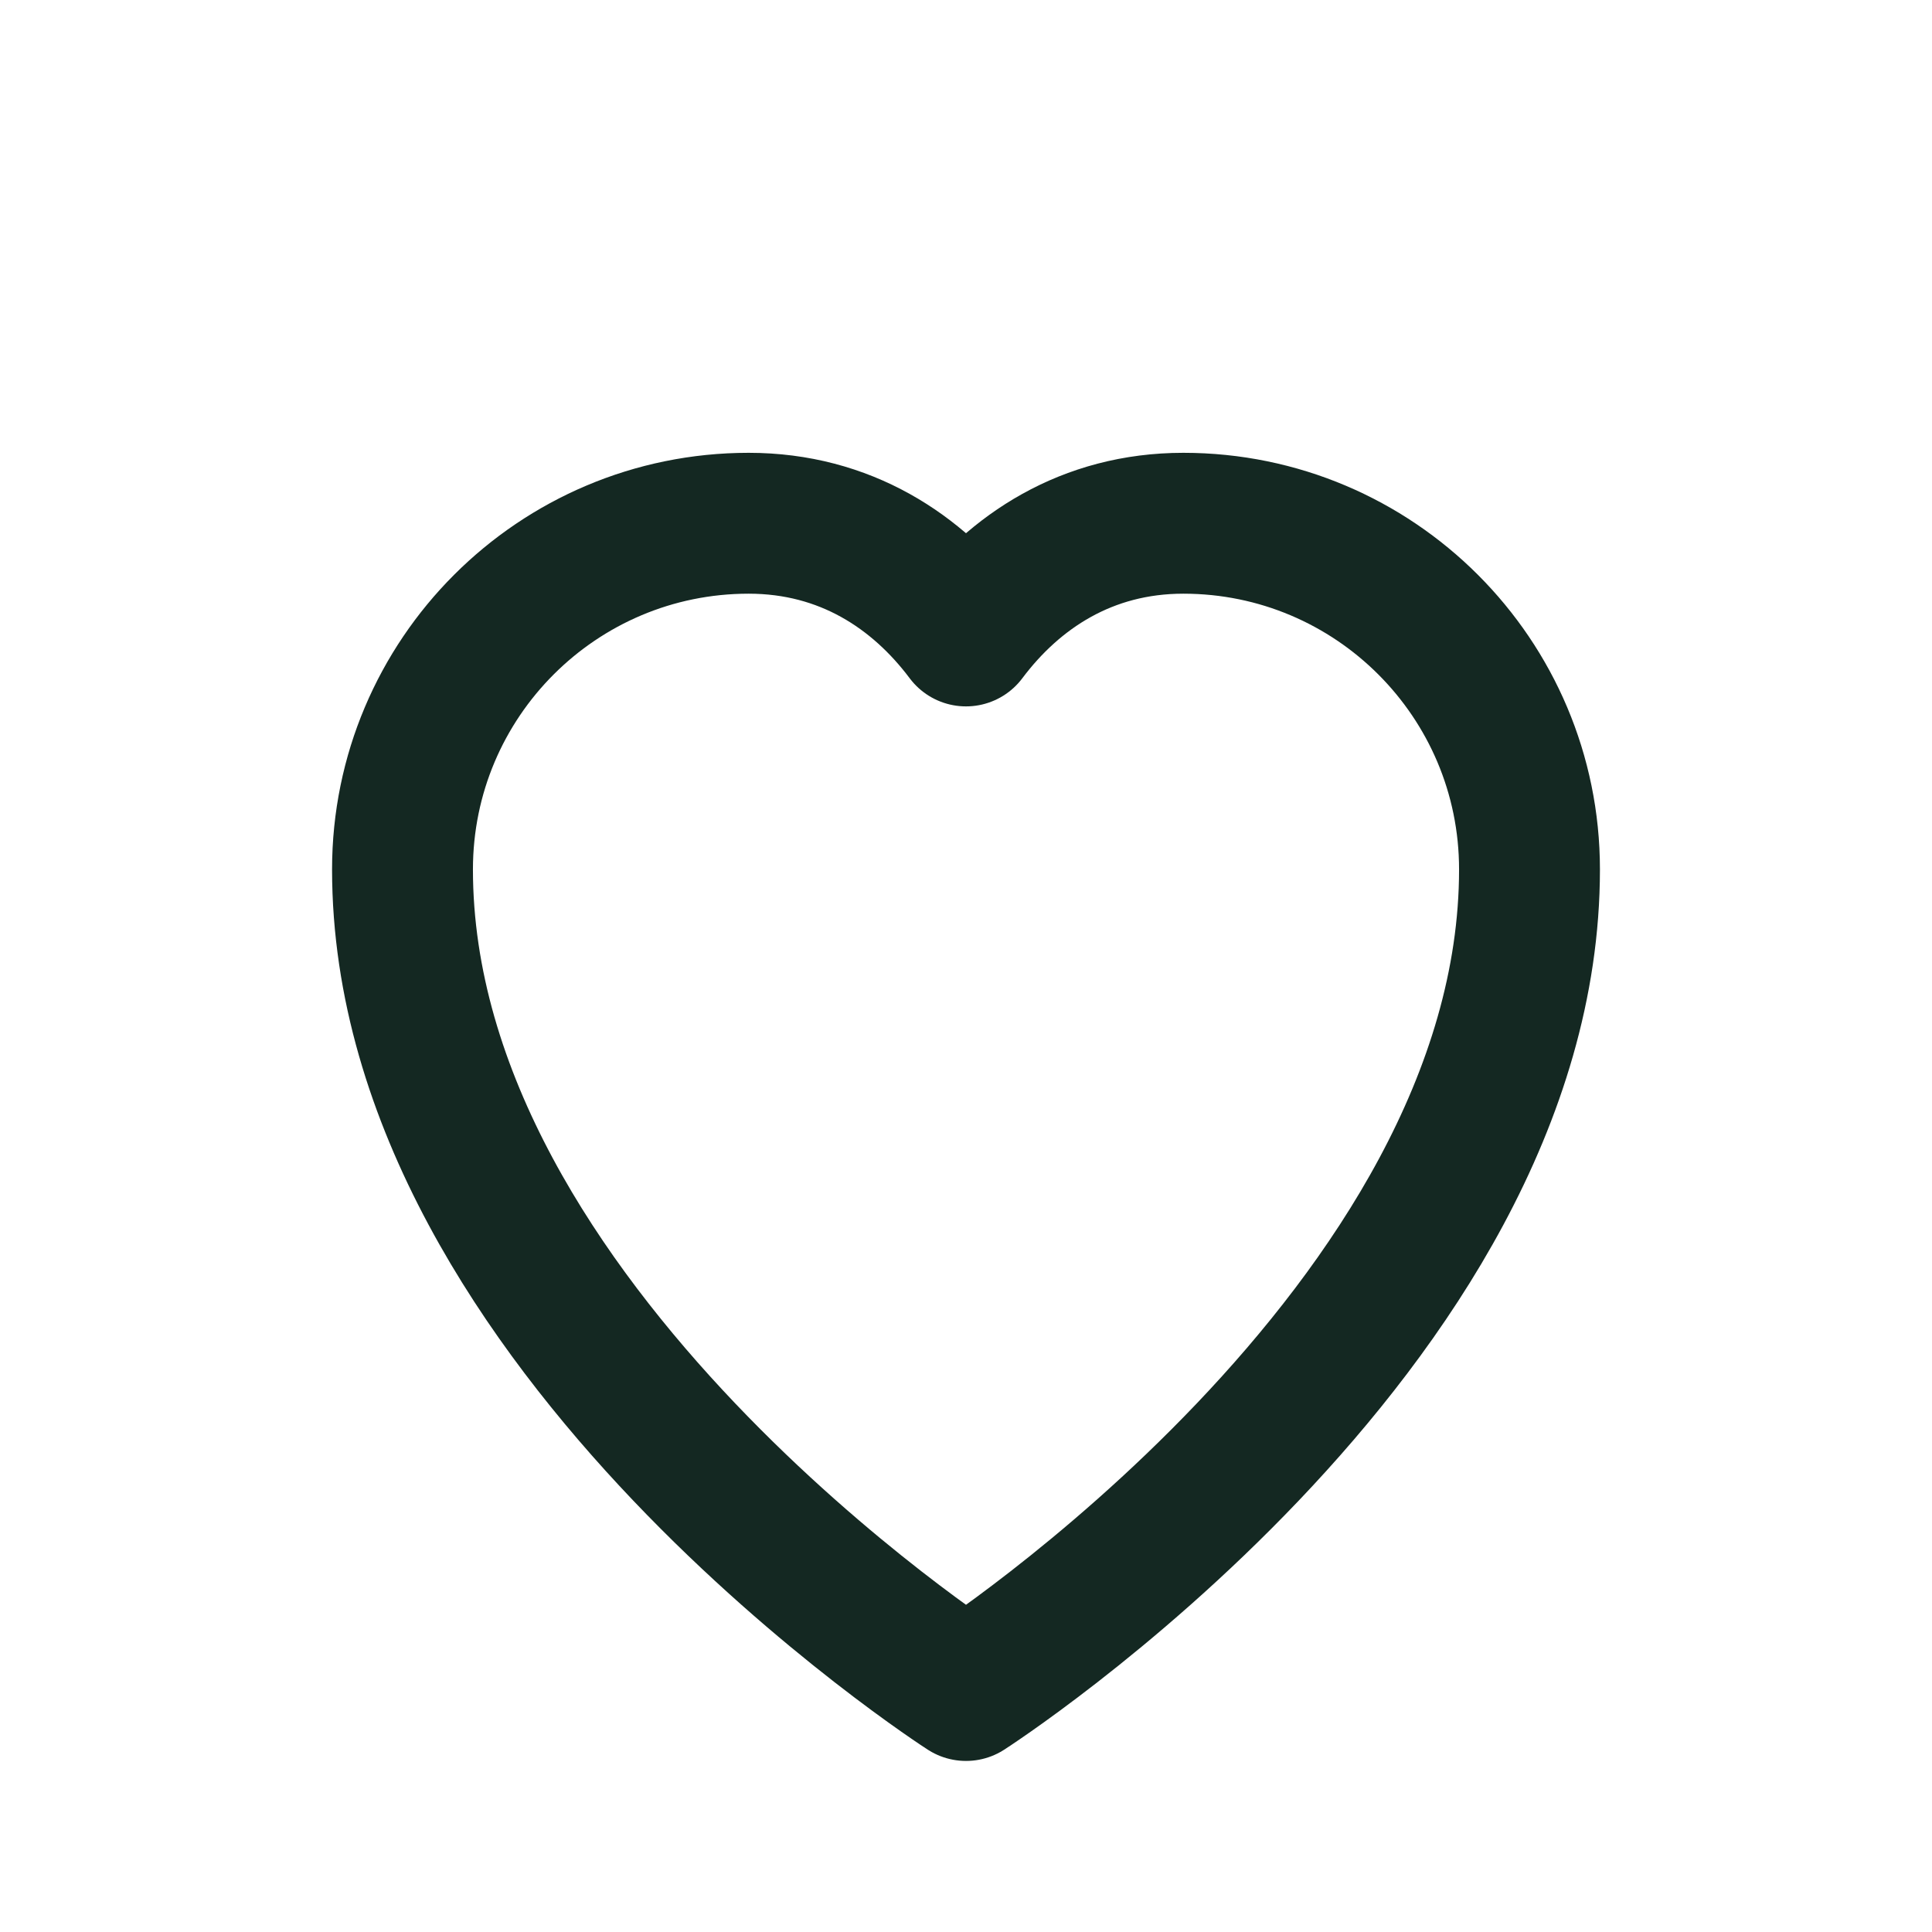
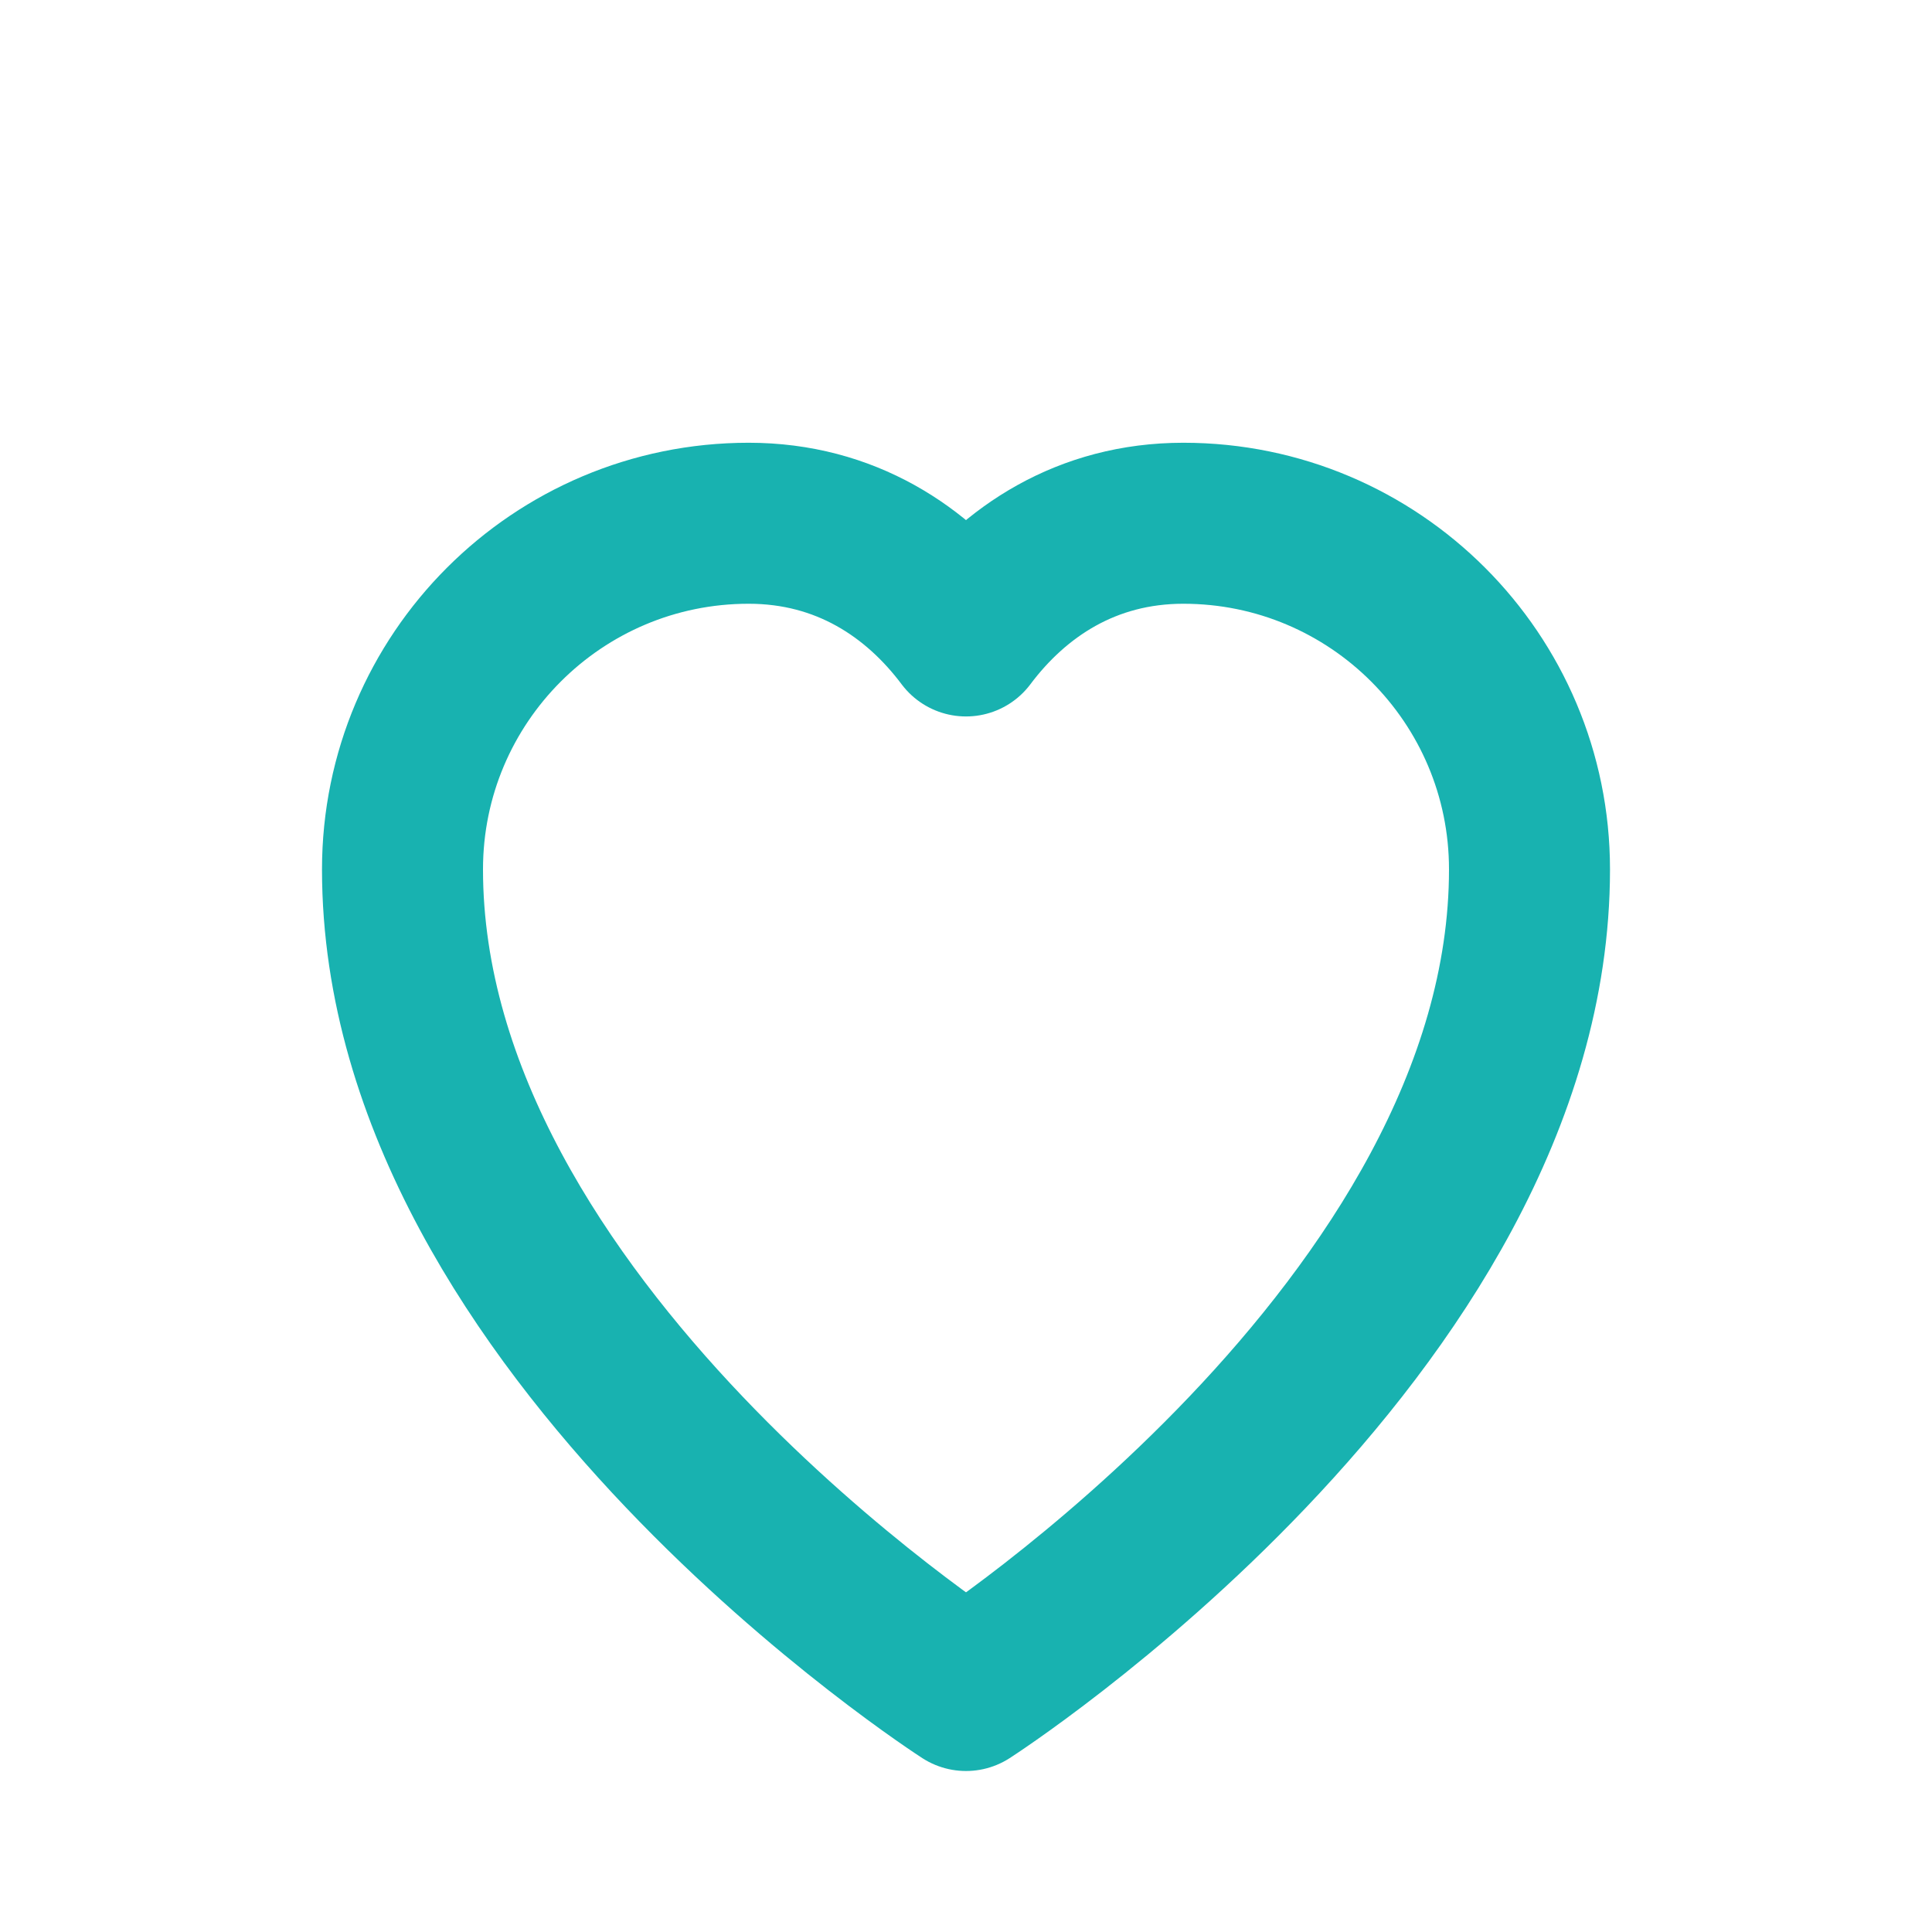
- <svg xmlns="http://www.w3.org/2000/svg" viewBox="0 0 24 24" fill="none" stroke="#142822" stroke-width="1.75" stroke-linecap="round" stroke-linejoin="round">
+ <svg xmlns="http://www.w3.org/2000/svg" viewBox="0 0 24 24" fill="none" stroke="#18B2B0" stroke-width="2" stroke-linecap="round" stroke-linejoin="round">
  <path d="M12 21s-7-4.5-7-10.2A4.3 4.3 0 0 1 9.3 6.5c1.2 0 2.1.6 2.7 1.4.6-.8 1.5-1.4 2.7-1.4A4.3 4.3 0 0 1 19 10.8C19 16.5 12 21 12 21z" />
</svg>
